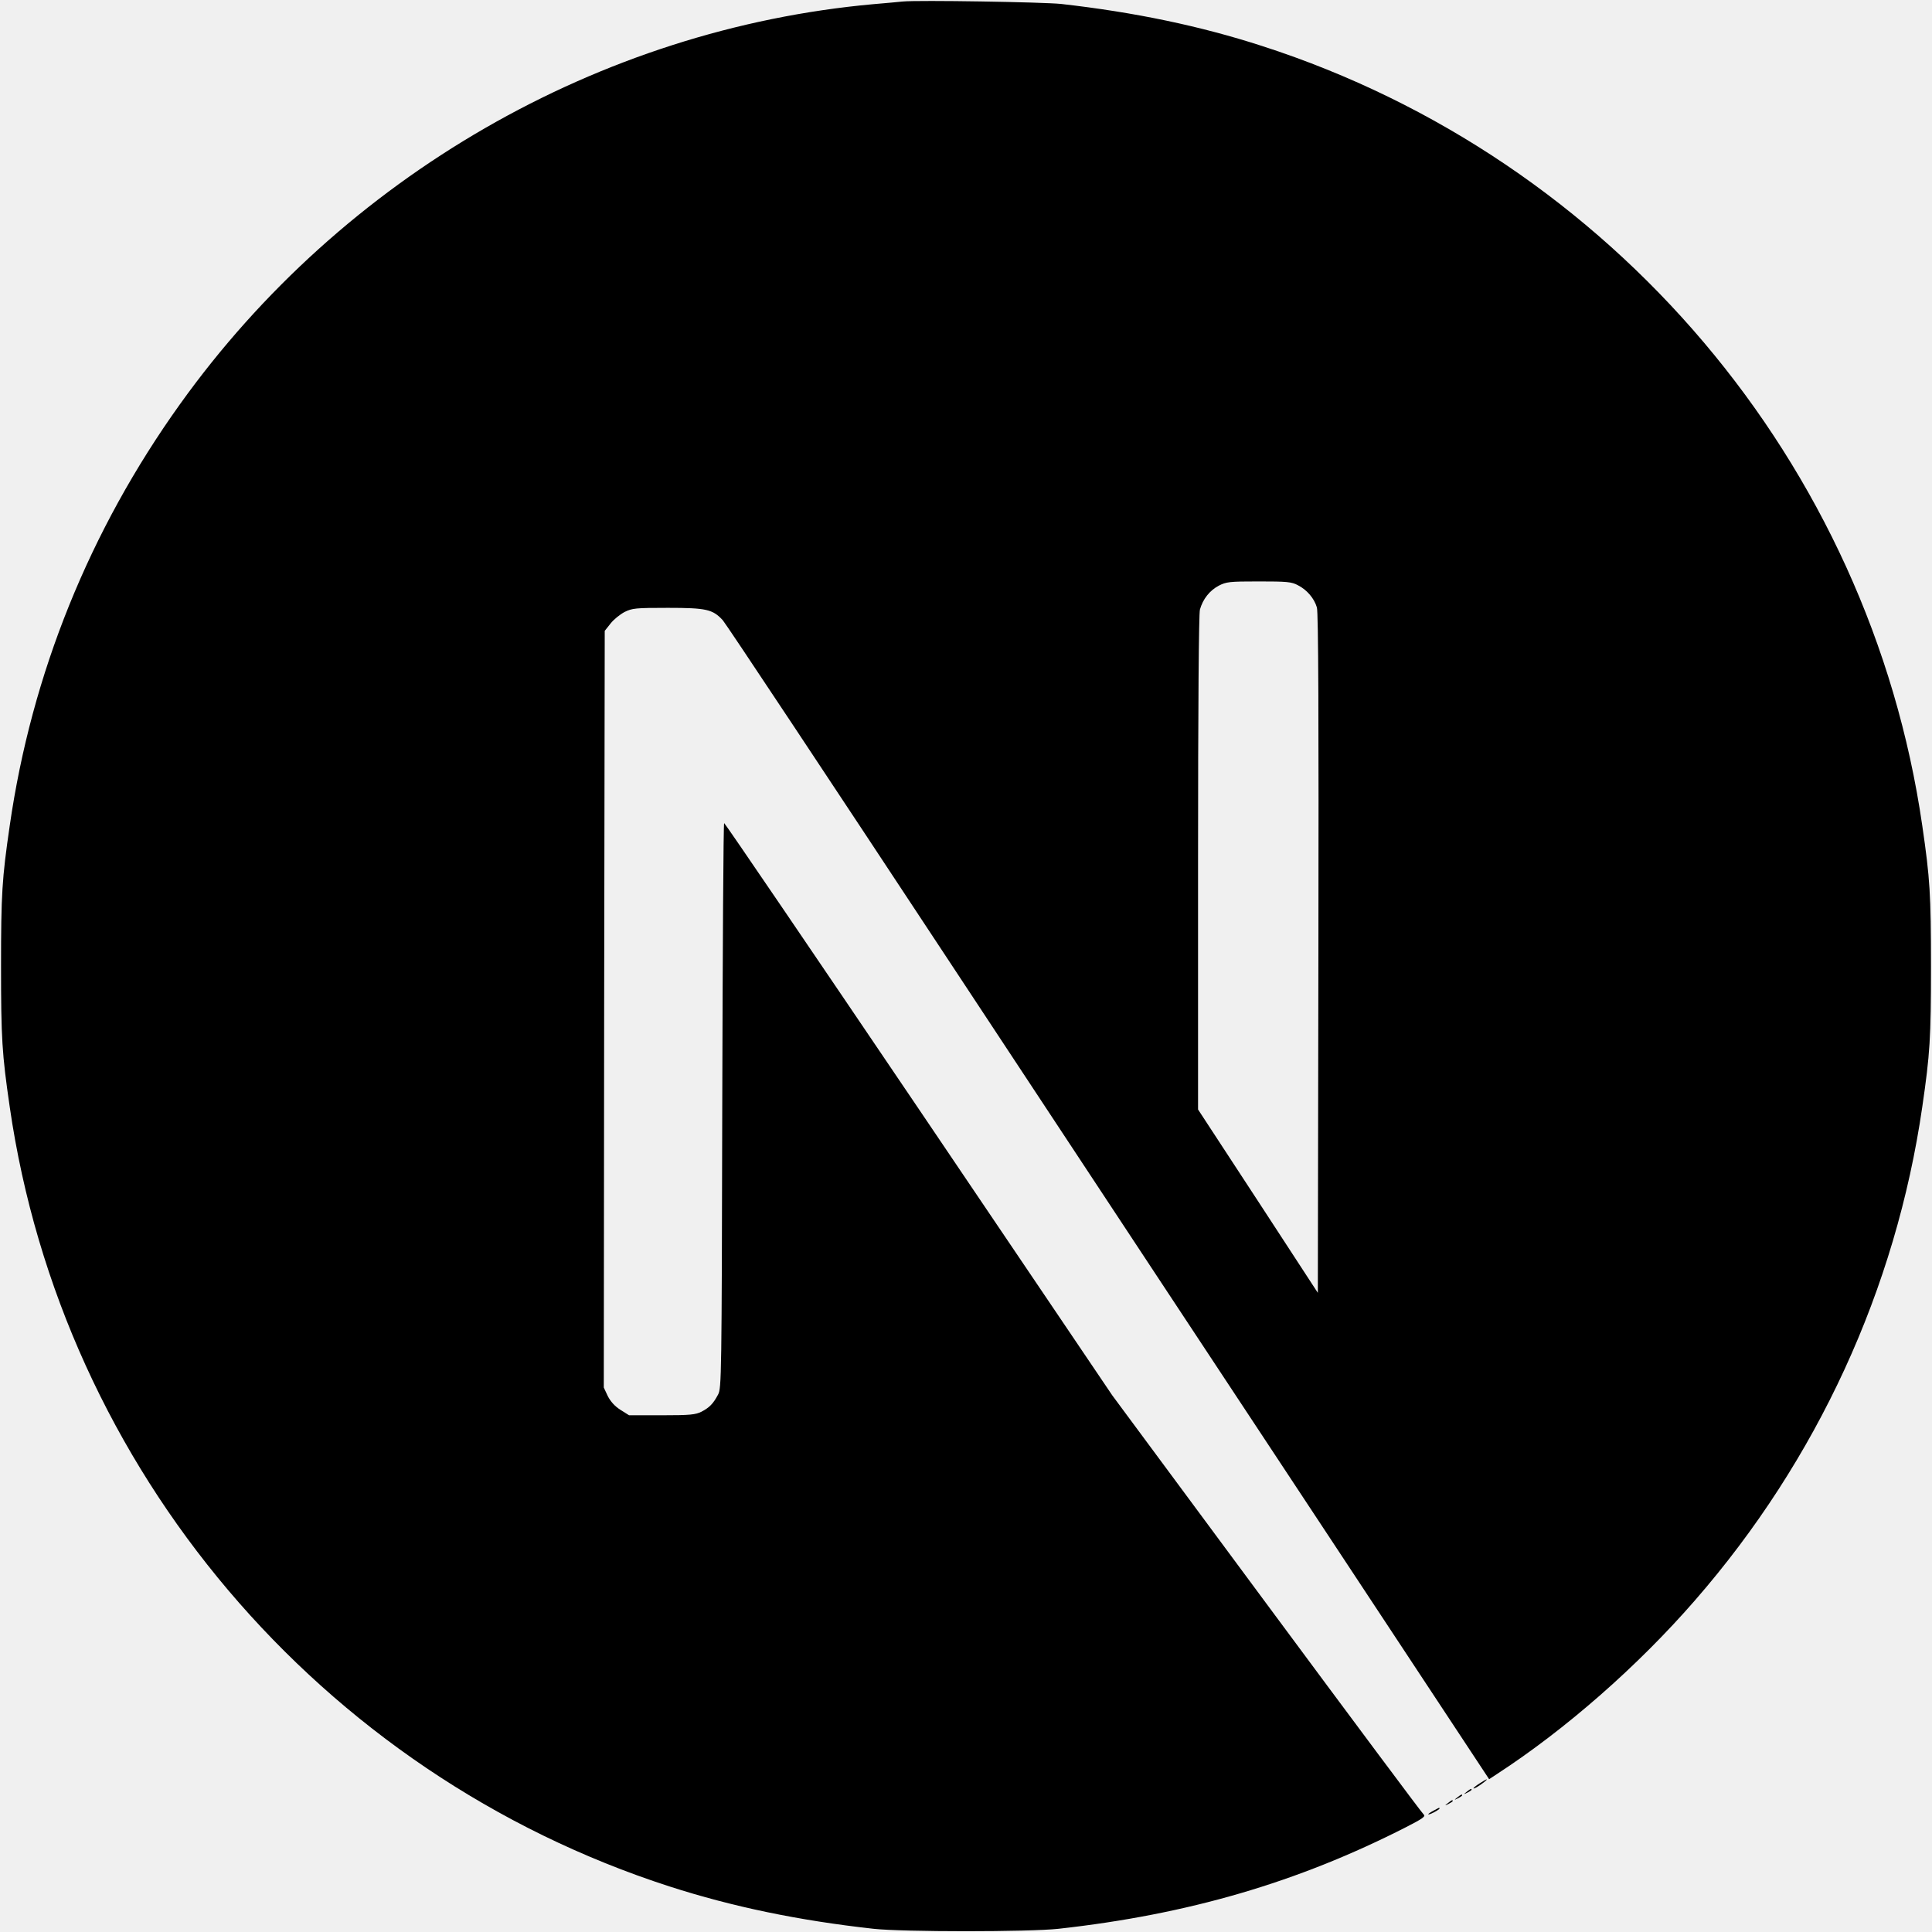
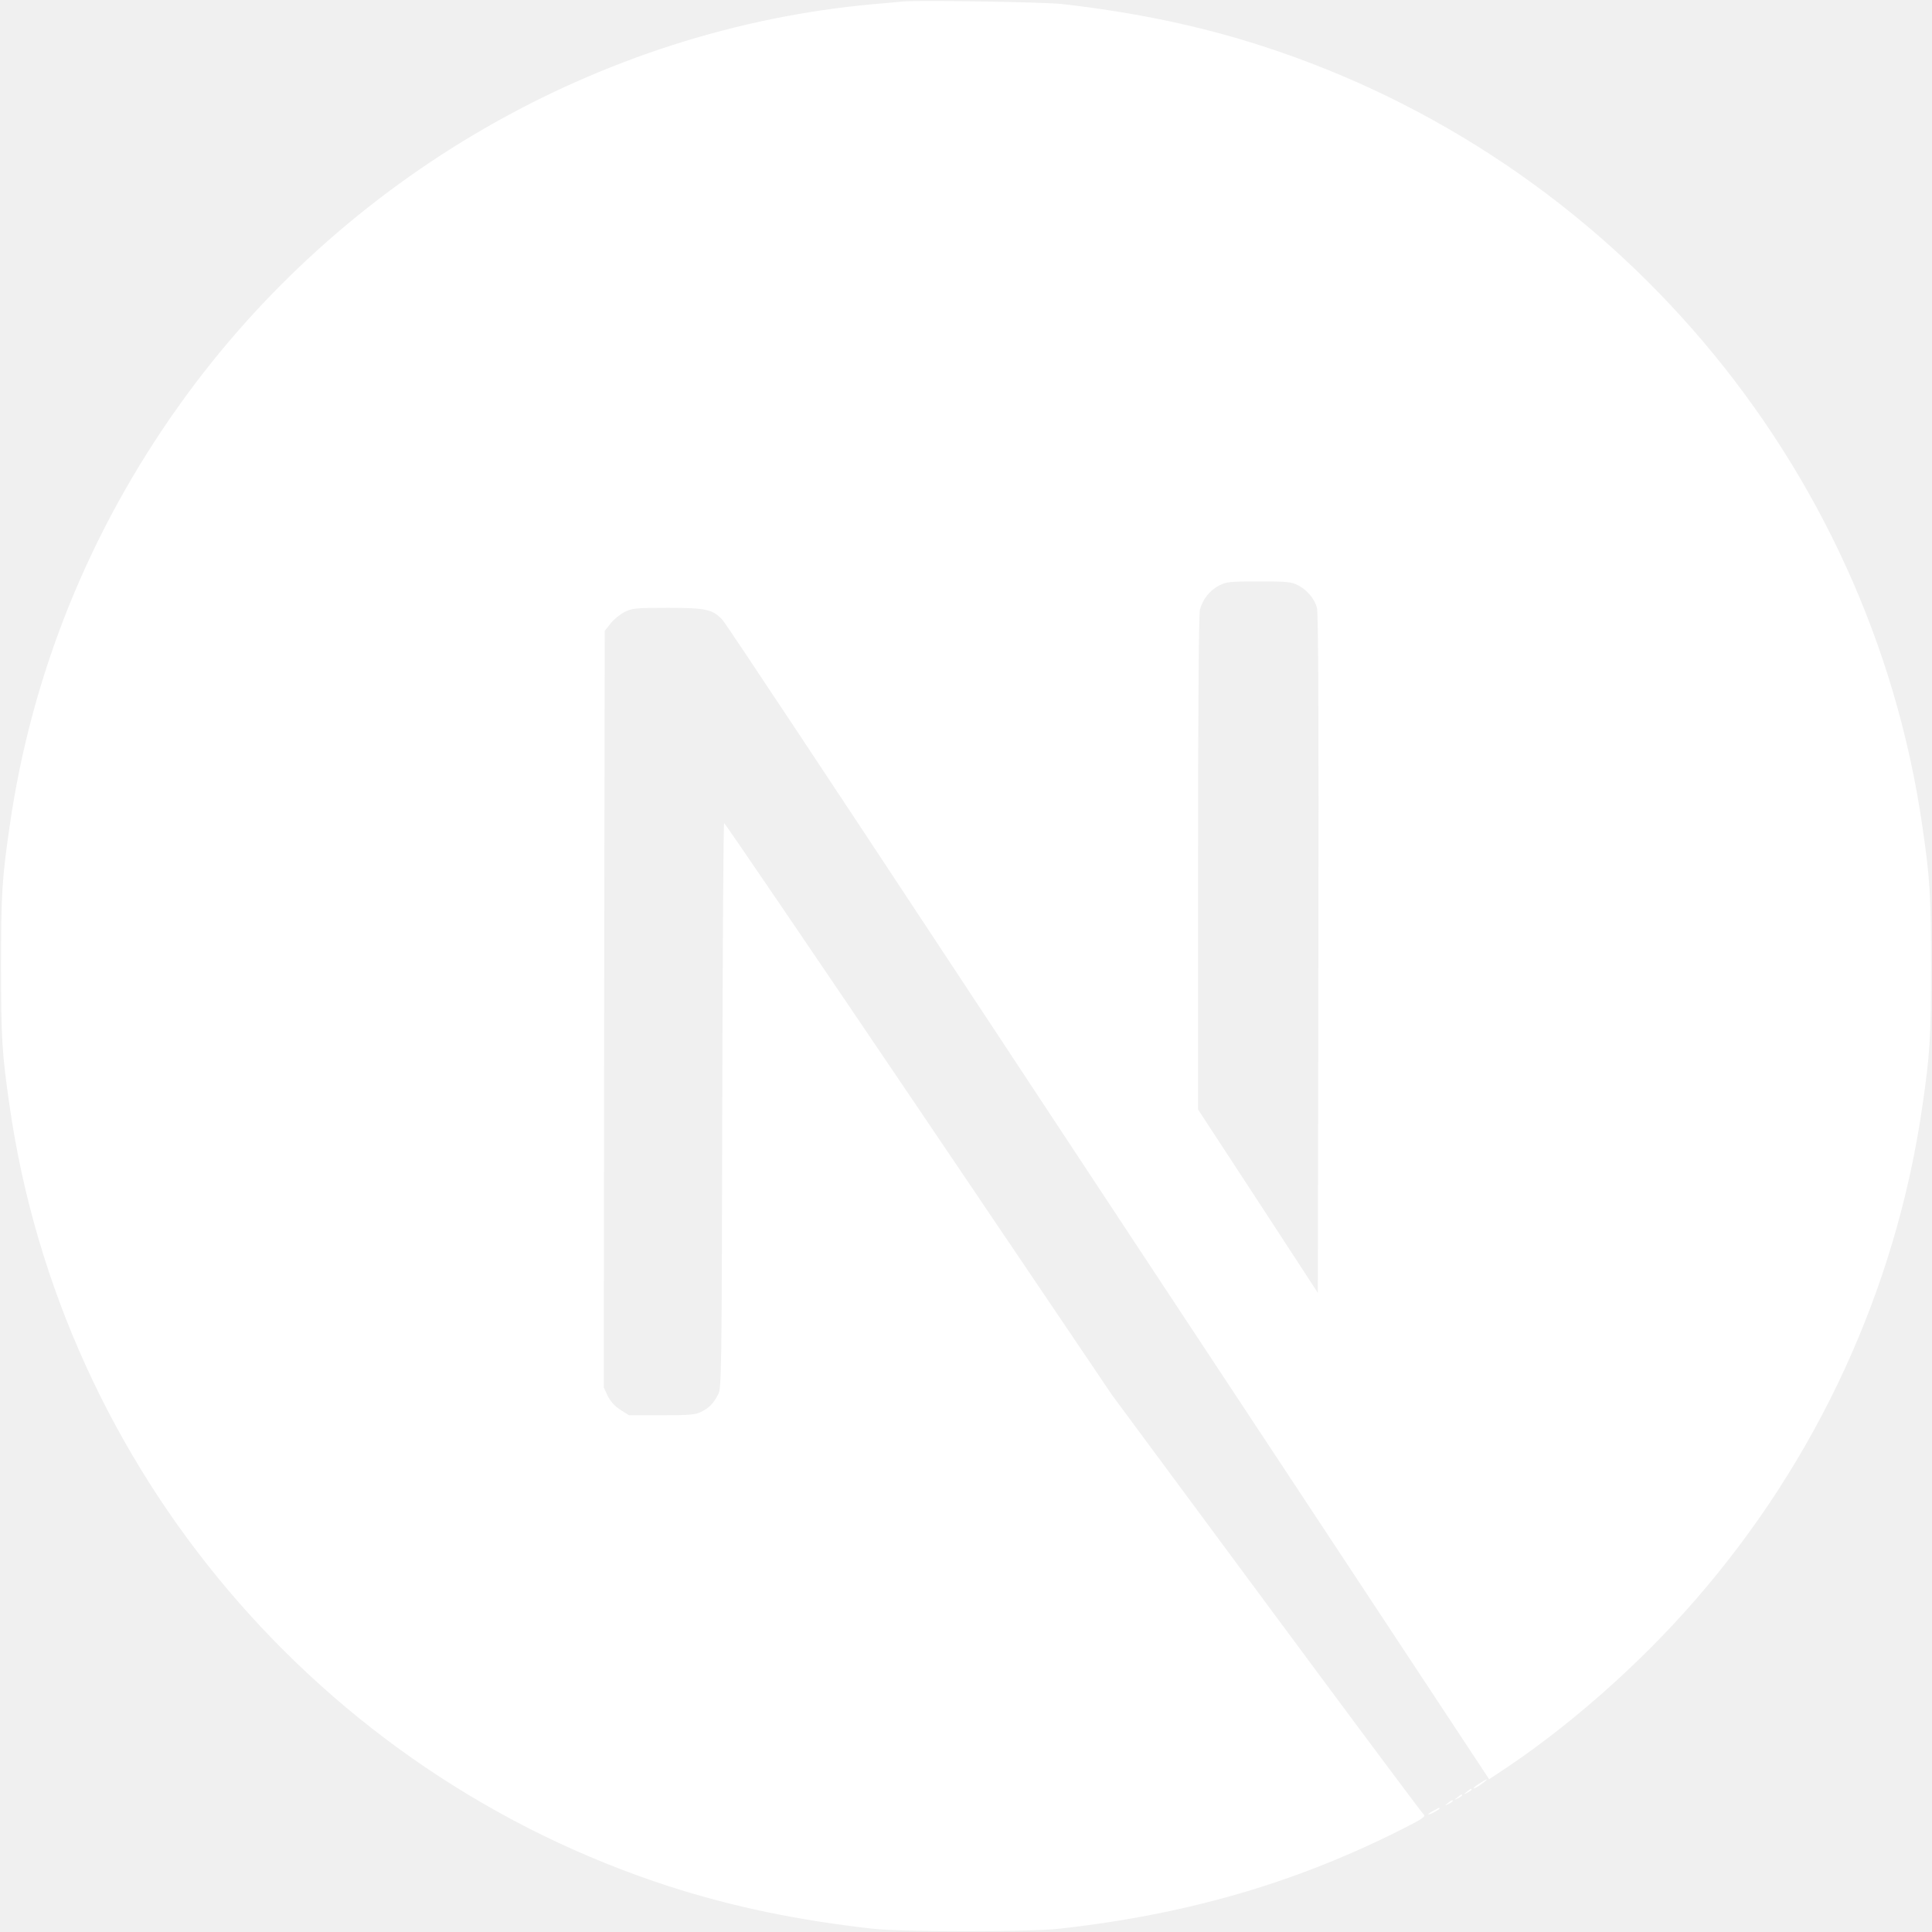
<svg xmlns="http://www.w3.org/2000/svg" width="100" height="100" viewBox="0 0 100 100" fill="none">
  <g clip-path="url(#clip0_201_21)">
    <g clip-path="url(#clip1_201_21)">
-       <path d="M46.729 0.078C46.514 0.098 45.831 0.166 45.215 0.215C31.027 1.494 17.738 9.149 9.32 20.916C4.633 27.458 1.636 34.879 0.503 42.74C0.103 45.484 0.054 46.294 0.054 50.015C0.054 53.735 0.103 54.545 0.503 57.289C3.217 76.047 16.566 91.807 34.669 97.647C37.911 98.692 41.329 99.404 45.215 99.834C46.729 100 53.271 100 54.785 99.834C61.493 99.092 67.176 97.432 72.781 94.571C73.64 94.131 73.806 94.014 73.689 93.917C73.611 93.858 69.949 88.946 65.555 83.01L57.568 72.219L47.559 57.407C42.052 49.263 37.521 42.603 37.482 42.603C37.443 42.593 37.404 49.175 37.384 57.211C37.355 71.282 37.345 71.848 37.169 72.18C36.915 72.659 36.72 72.854 36.31 73.069C35.998 73.225 35.724 73.254 34.25 73.254H32.56L32.111 72.971C31.818 72.786 31.603 72.542 31.457 72.258L31.252 71.819L31.271 52.241L31.301 32.653L31.603 32.272C31.76 32.067 32.092 31.803 32.326 31.677C32.726 31.481 32.883 31.462 34.572 31.462C36.564 31.462 36.896 31.54 37.413 32.106C37.56 32.263 42.979 40.426 49.463 50.259C55.947 60.092 64.813 73.518 69.168 80.109L77.077 92.091L77.478 91.827C81.022 89.522 84.772 86.242 87.74 82.824C94.058 75.569 98.13 66.722 99.497 57.289C99.897 54.545 99.946 53.735 99.946 50.015C99.946 46.294 99.897 45.484 99.497 42.74C96.782 23.982 83.434 8.222 65.331 2.383C62.138 1.347 58.739 0.635 54.931 0.205C53.994 0.107 47.539 -2.34693e-05 46.729 0.078ZM67.176 30.29C67.645 30.524 68.026 30.974 68.162 31.442C68.24 31.696 68.26 37.125 68.24 49.36L68.211 66.917L65.116 62.172L62.011 57.426V44.664C62.011 36.412 62.05 31.774 62.108 31.55C62.264 31.003 62.606 30.573 63.075 30.319C63.475 30.114 63.622 30.095 65.155 30.095C66.6 30.095 66.854 30.114 67.176 30.29Z" fill="black" />
-       <path d="M76.589 92.305C76.248 92.52 76.14 92.667 76.443 92.501C76.658 92.374 77.009 92.11 76.951 92.1C76.921 92.1 76.755 92.198 76.589 92.305ZM75.915 92.745C75.74 92.882 75.74 92.891 75.955 92.784C76.072 92.725 76.169 92.657 76.169 92.637C76.169 92.559 76.121 92.579 75.915 92.745ZM75.427 93.038C75.251 93.174 75.251 93.184 75.466 93.077C75.584 93.018 75.681 92.95 75.681 92.93C75.681 92.852 75.632 92.872 75.427 93.038ZM74.939 93.331C74.763 93.467 74.763 93.477 74.978 93.37C75.095 93.311 75.193 93.243 75.193 93.223C75.193 93.145 75.144 93.165 74.939 93.331ZM74.197 93.721C73.826 93.917 73.845 93.995 74.216 93.809C74.382 93.721 74.509 93.633 74.509 93.614C74.509 93.546 74.5 93.555 74.197 93.721Z" fill="black" />
+       <path d="M46.729 0.078C46.514 0.098 45.831 0.166 45.215 0.215C31.027 1.494 17.738 9.149 9.32 20.916C4.633 27.458 1.636 34.879 0.503 42.74C0.103 45.484 0.054 46.294 0.054 50.015C0.054 53.735 0.103 54.545 0.503 57.289C3.217 76.047 16.566 91.807 34.669 97.647C37.911 98.692 41.329 99.404 45.215 99.834C46.729 100 53.271 100 54.785 99.834C61.493 99.092 67.176 97.432 72.781 94.571C73.64 94.131 73.806 94.014 73.689 93.917C73.611 93.858 69.949 88.946 65.555 83.01L57.568 72.219L47.559 57.407C42.052 49.263 37.521 42.603 37.482 42.603C37.443 42.593 37.404 49.175 37.384 57.211C37.355 71.282 37.345 71.848 37.169 72.18C36.915 72.659 36.72 72.854 36.31 73.069C35.998 73.225 35.724 73.254 34.25 73.254H32.56L32.111 72.971C31.818 72.786 31.603 72.542 31.457 72.258L31.252 71.819L31.271 52.241L31.301 32.653L31.603 32.272C31.76 32.067 32.092 31.803 32.326 31.677C32.726 31.481 32.883 31.462 34.572 31.462C36.564 31.462 36.896 31.54 37.413 32.106C37.56 32.263 42.979 40.426 49.463 50.259C55.947 60.092 64.813 73.518 69.168 80.109L77.077 92.091L77.478 91.827C81.022 89.522 84.772 86.242 87.74 82.824C94.058 75.569 98.13 66.722 99.497 57.289C99.897 54.545 99.946 53.735 99.946 50.015C99.946 46.294 99.897 45.484 99.497 42.74C96.782 23.982 83.434 8.222 65.331 2.383C62.138 1.347 58.739 0.635 54.931 0.205C53.994 0.107 47.539 -2.34693e-05 46.729 0.078ZM67.176 30.29C67.645 30.524 68.026 30.974 68.162 31.442C68.24 31.696 68.26 37.125 68.24 49.36L68.211 66.917L65.116 62.172L62.011 57.426V44.664C62.011 36.412 62.05 31.774 62.108 31.55C62.264 31.003 62.606 30.573 63.075 30.319C63.475 30.114 63.622 30.095 65.155 30.095C66.6 30.095 66.854 30.114 67.176 30.29Z" fill="white" />
+       <path d="M76.589 92.305C76.248 92.52 76.14 92.667 76.443 92.501C76.658 92.374 77.009 92.11 76.951 92.1C76.921 92.1 76.755 92.198 76.589 92.305ZM75.915 92.745C75.74 92.882 75.74 92.891 75.955 92.784C76.072 92.725 76.169 92.657 76.169 92.637C76.169 92.559 76.121 92.579 75.915 92.745ZM75.427 93.038C75.251 93.174 75.251 93.184 75.466 93.077C75.584 93.018 75.681 92.95 75.681 92.93C75.681 92.852 75.632 92.872 75.427 93.038ZM74.939 93.331C74.763 93.467 74.763 93.477 74.978 93.37C75.095 93.311 75.193 93.243 75.193 93.223C75.193 93.145 75.144 93.165 74.939 93.331ZM74.197 93.721C73.826 93.917 73.845 93.995 74.216 93.809C74.382 93.721 74.509 93.633 74.509 93.614C74.509 93.546 74.5 93.555 74.197 93.721Z" fill="white" />
    </g>
  </g>
  <defs>
    <clipPath id="clip0_201_21">
      <rect width="100" height="100" fill="white" />
    </clipPath>
    <clipPath id="clip1_201_21">
      <rect width="100" height="100" fill="white" />
    </clipPath>
  </defs>
</svg>
